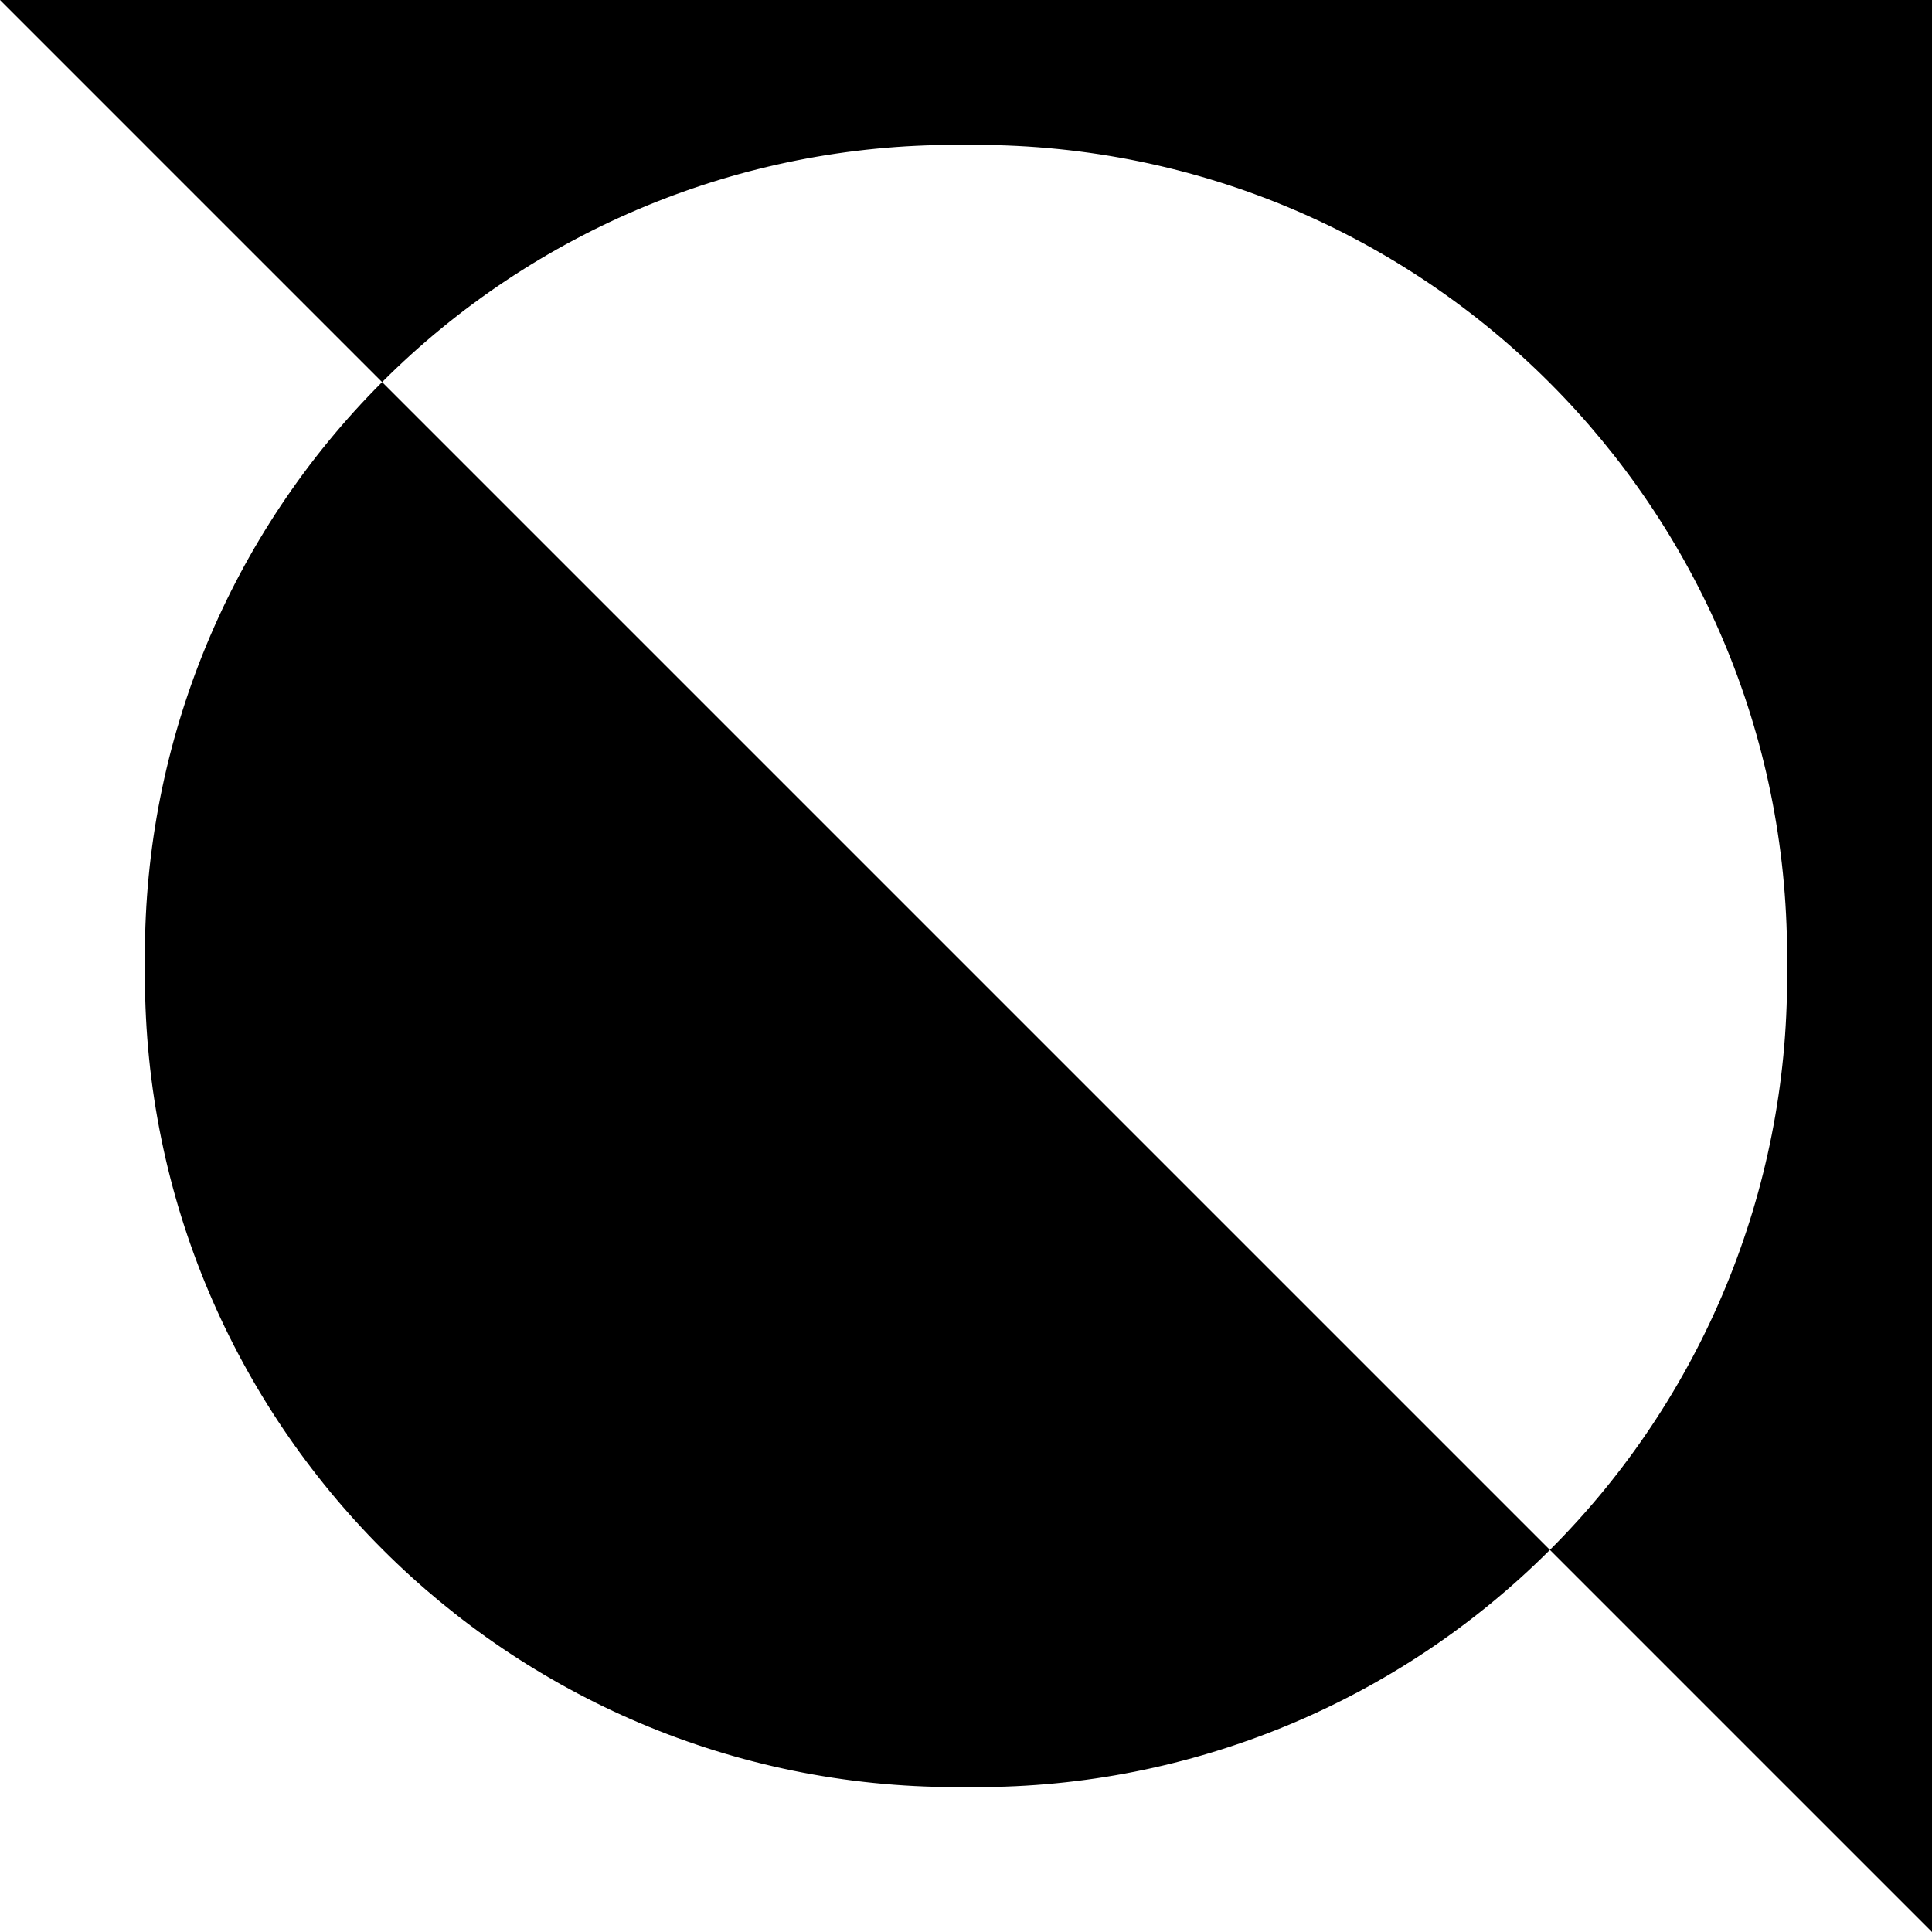
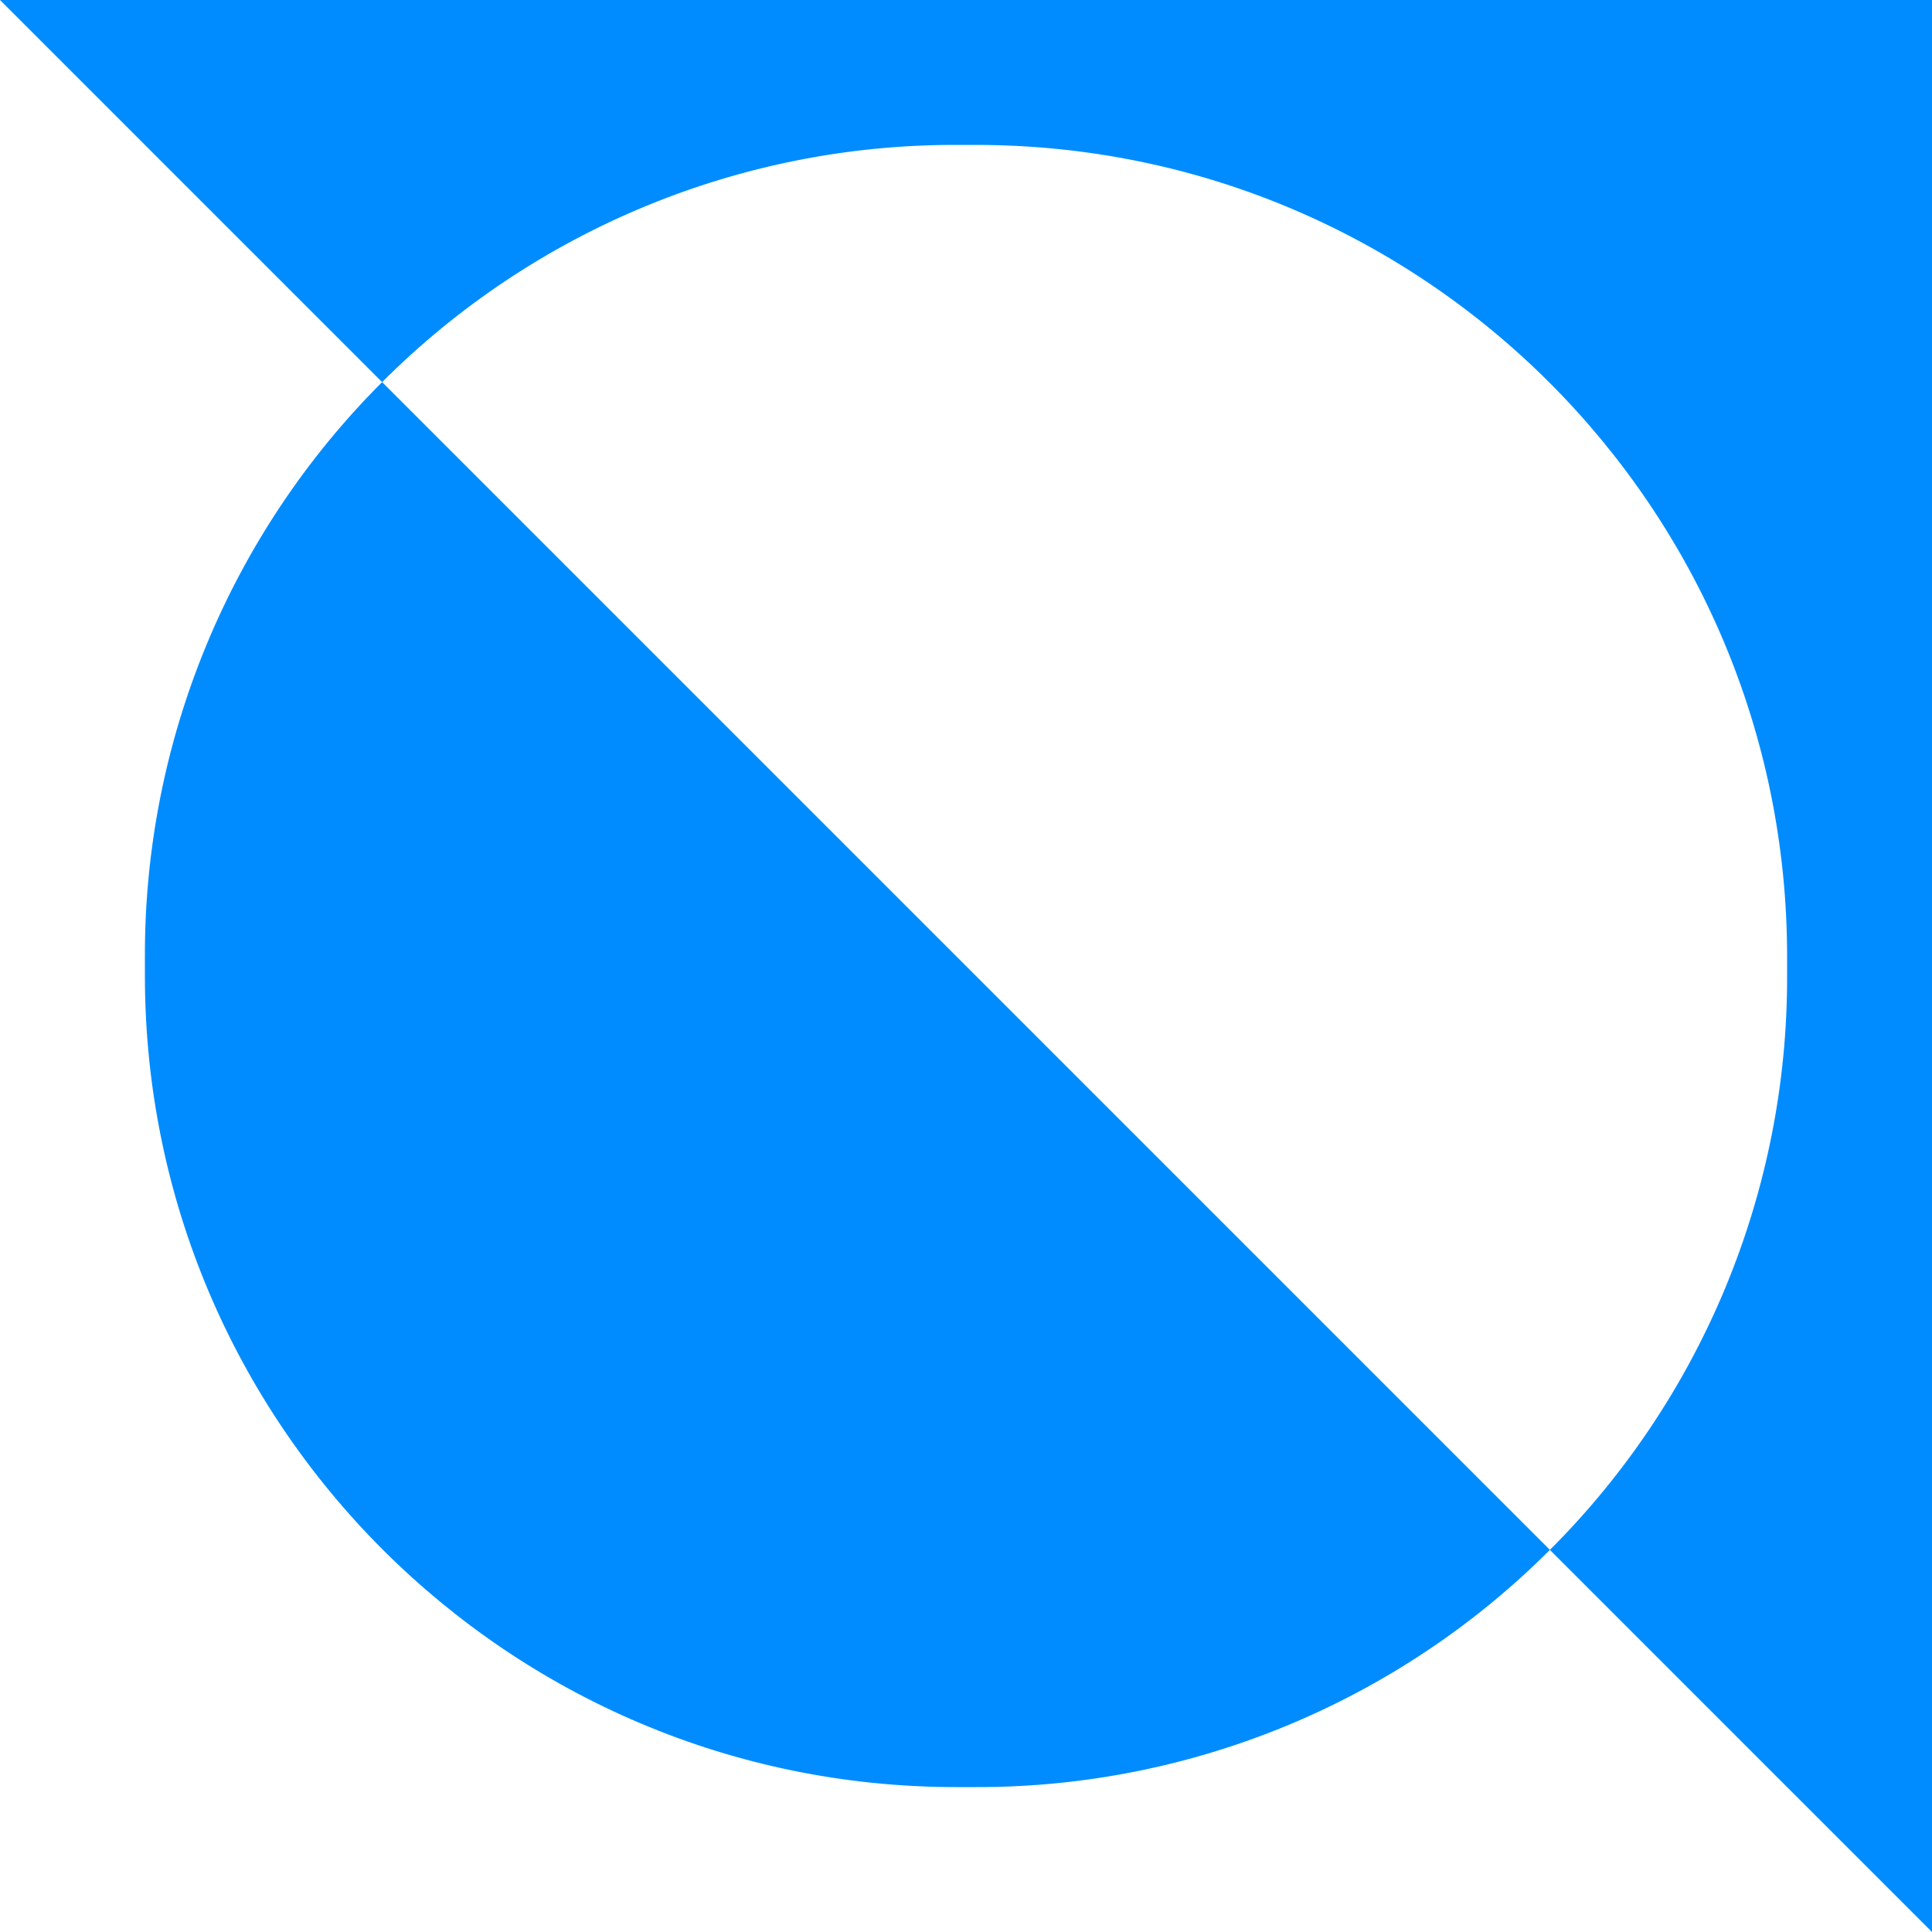
<svg xmlns="http://www.w3.org/2000/svg" fill="none" viewBox="0 0 18 18">
-   <path d="m0 0 3.56 3.56a7.54 7.54 0 0 1 5.35-2.21h.18a7.56 7.56 0 0 1 7.56 7.56v.18a7.53 7.53 0 0 1-2.21 5.35L3.56 3.56a7.54 7.54 0 0 0-2.21 5.35v.18a7.56 7.56 0 0 0 7.56 7.56h.18a7.54 7.54 0 0 0 5.35-2.21L18 18V0H0Z" fill="currentColor" />
+   <path d="m0 0 3.56 3.56a7.54 7.54 0 0 1 5.35-2.21h.18a7.56 7.56 0 0 1 7.56 7.56v.18a7.53 7.53 0 0 1-2.21 5.35L3.56 3.56a7.54 7.54 0 0 0-2.21 5.35v.18a7.56 7.56 0 0 0 7.56 7.56h.18a7.54 7.54 0 0 0 5.35-2.21L18 18V0H0Z" fill="#008CFF" />
</svg>
